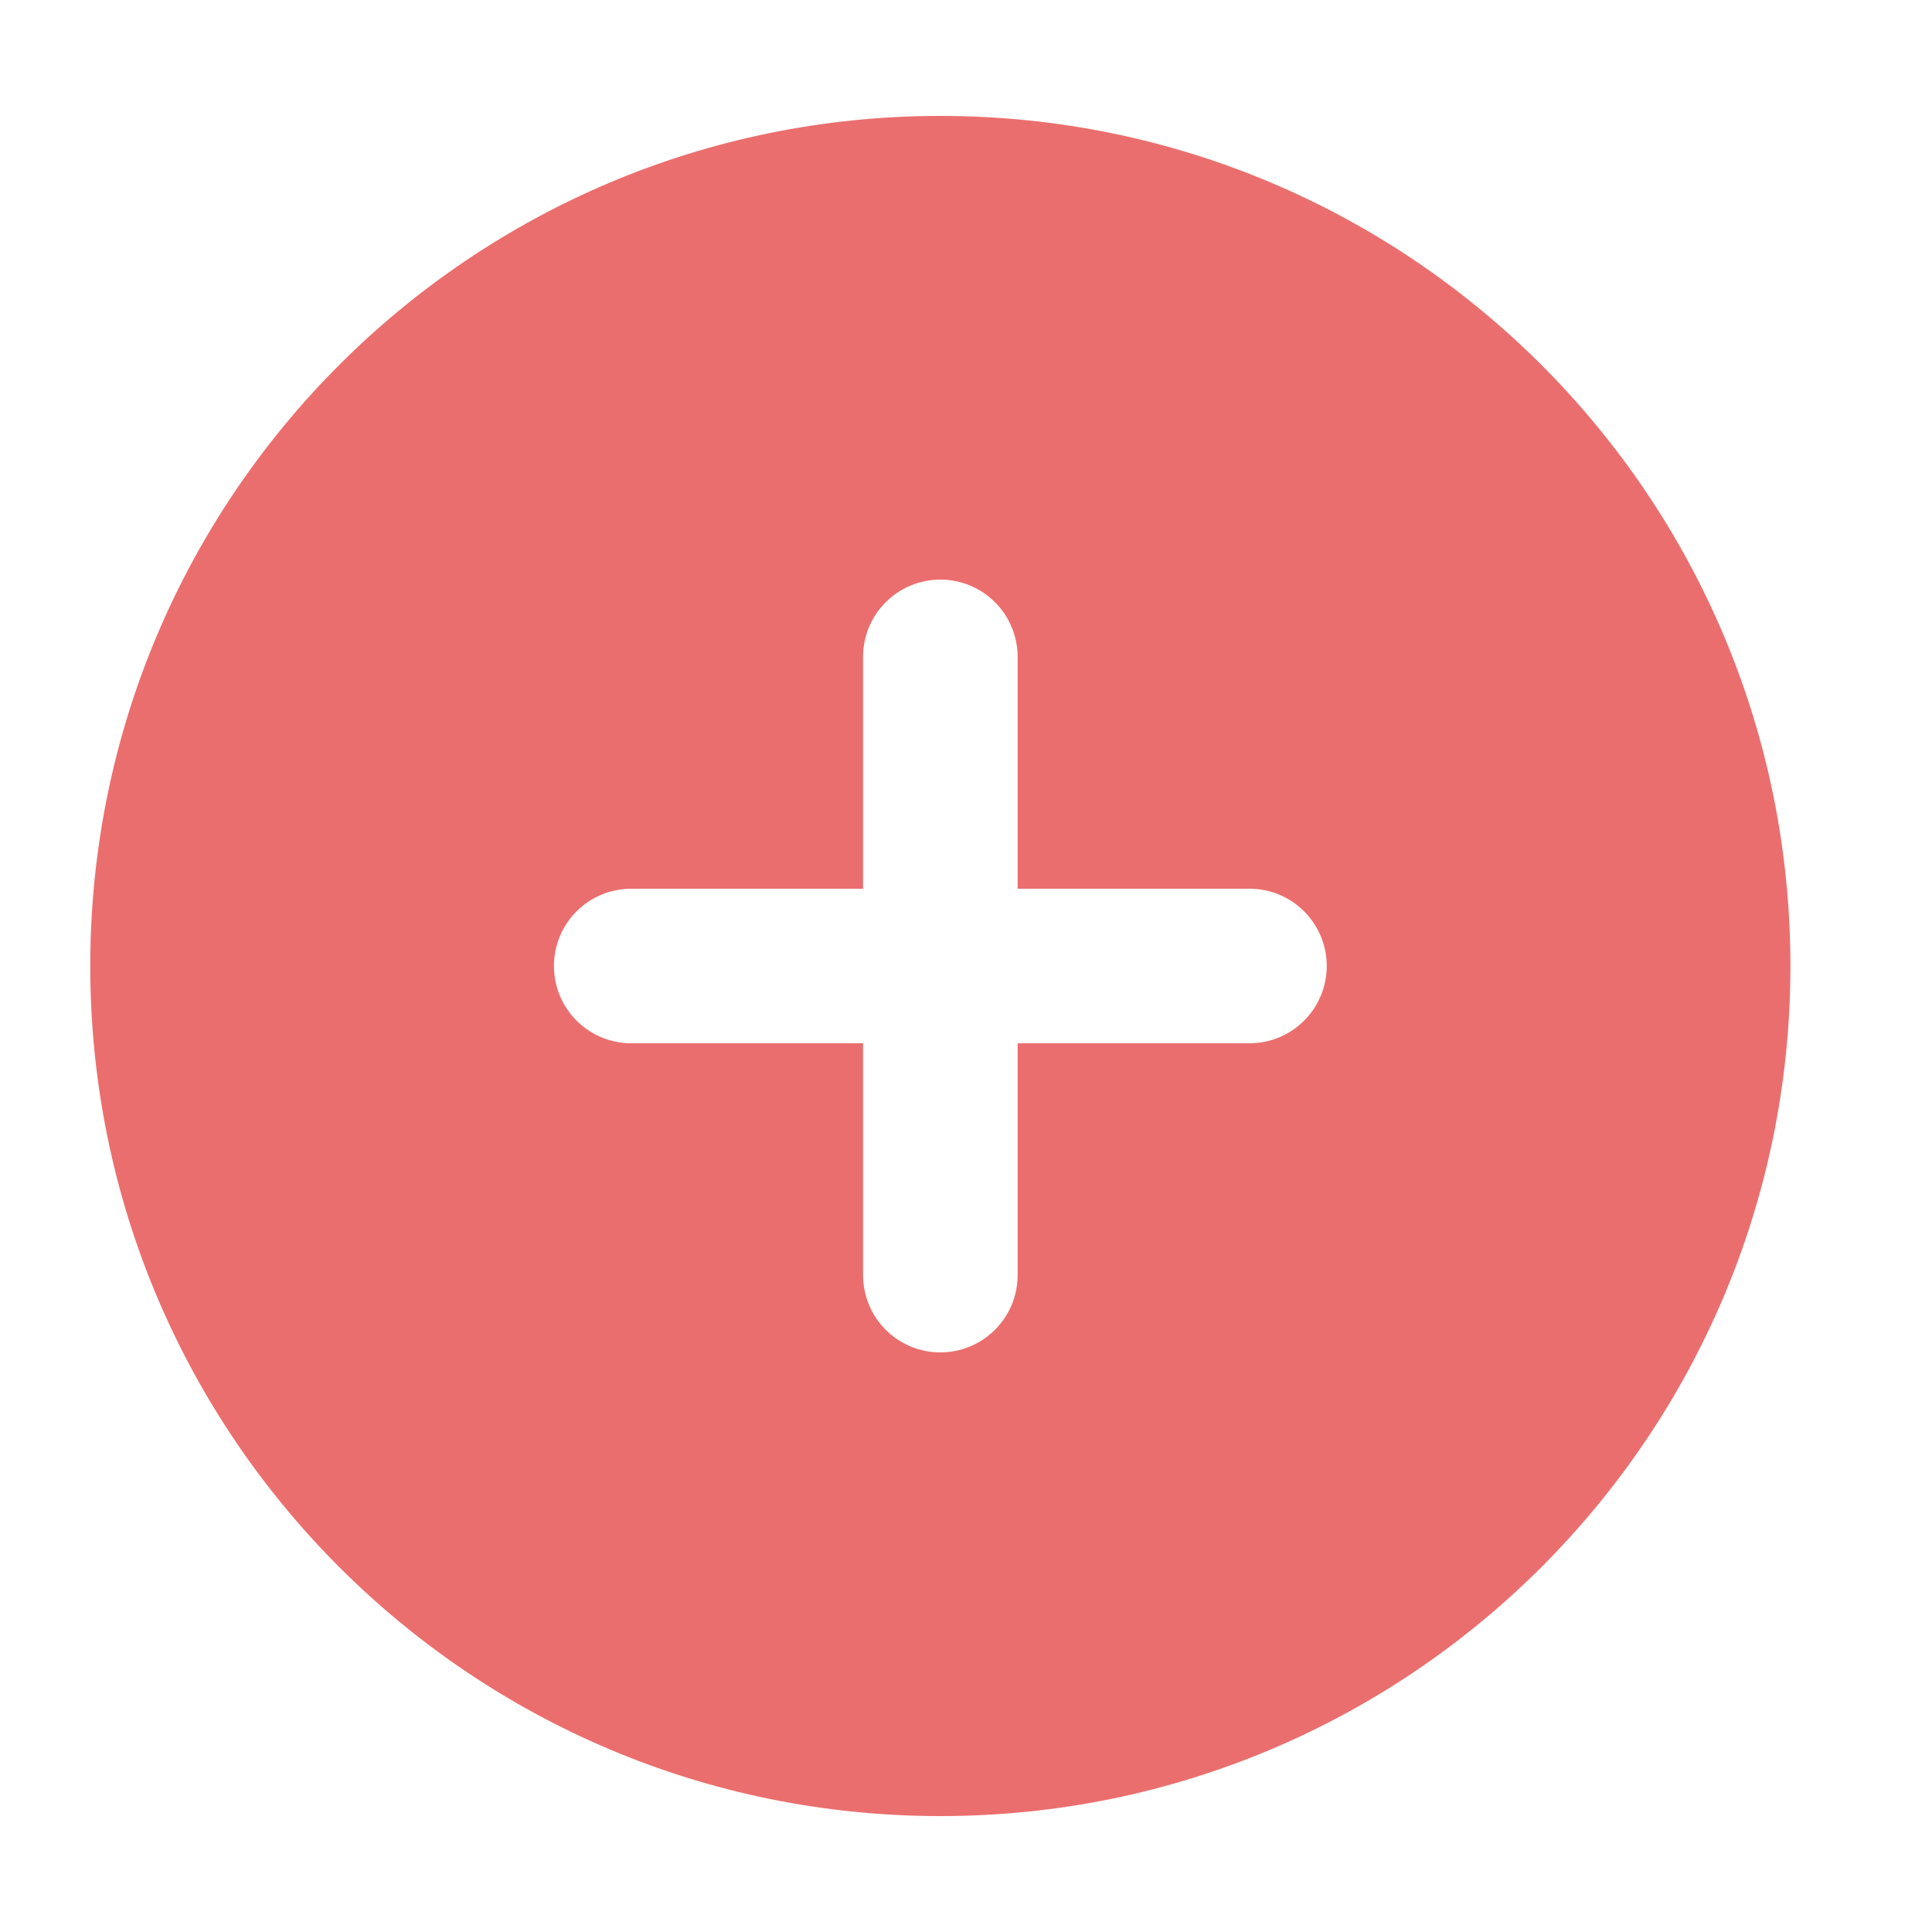
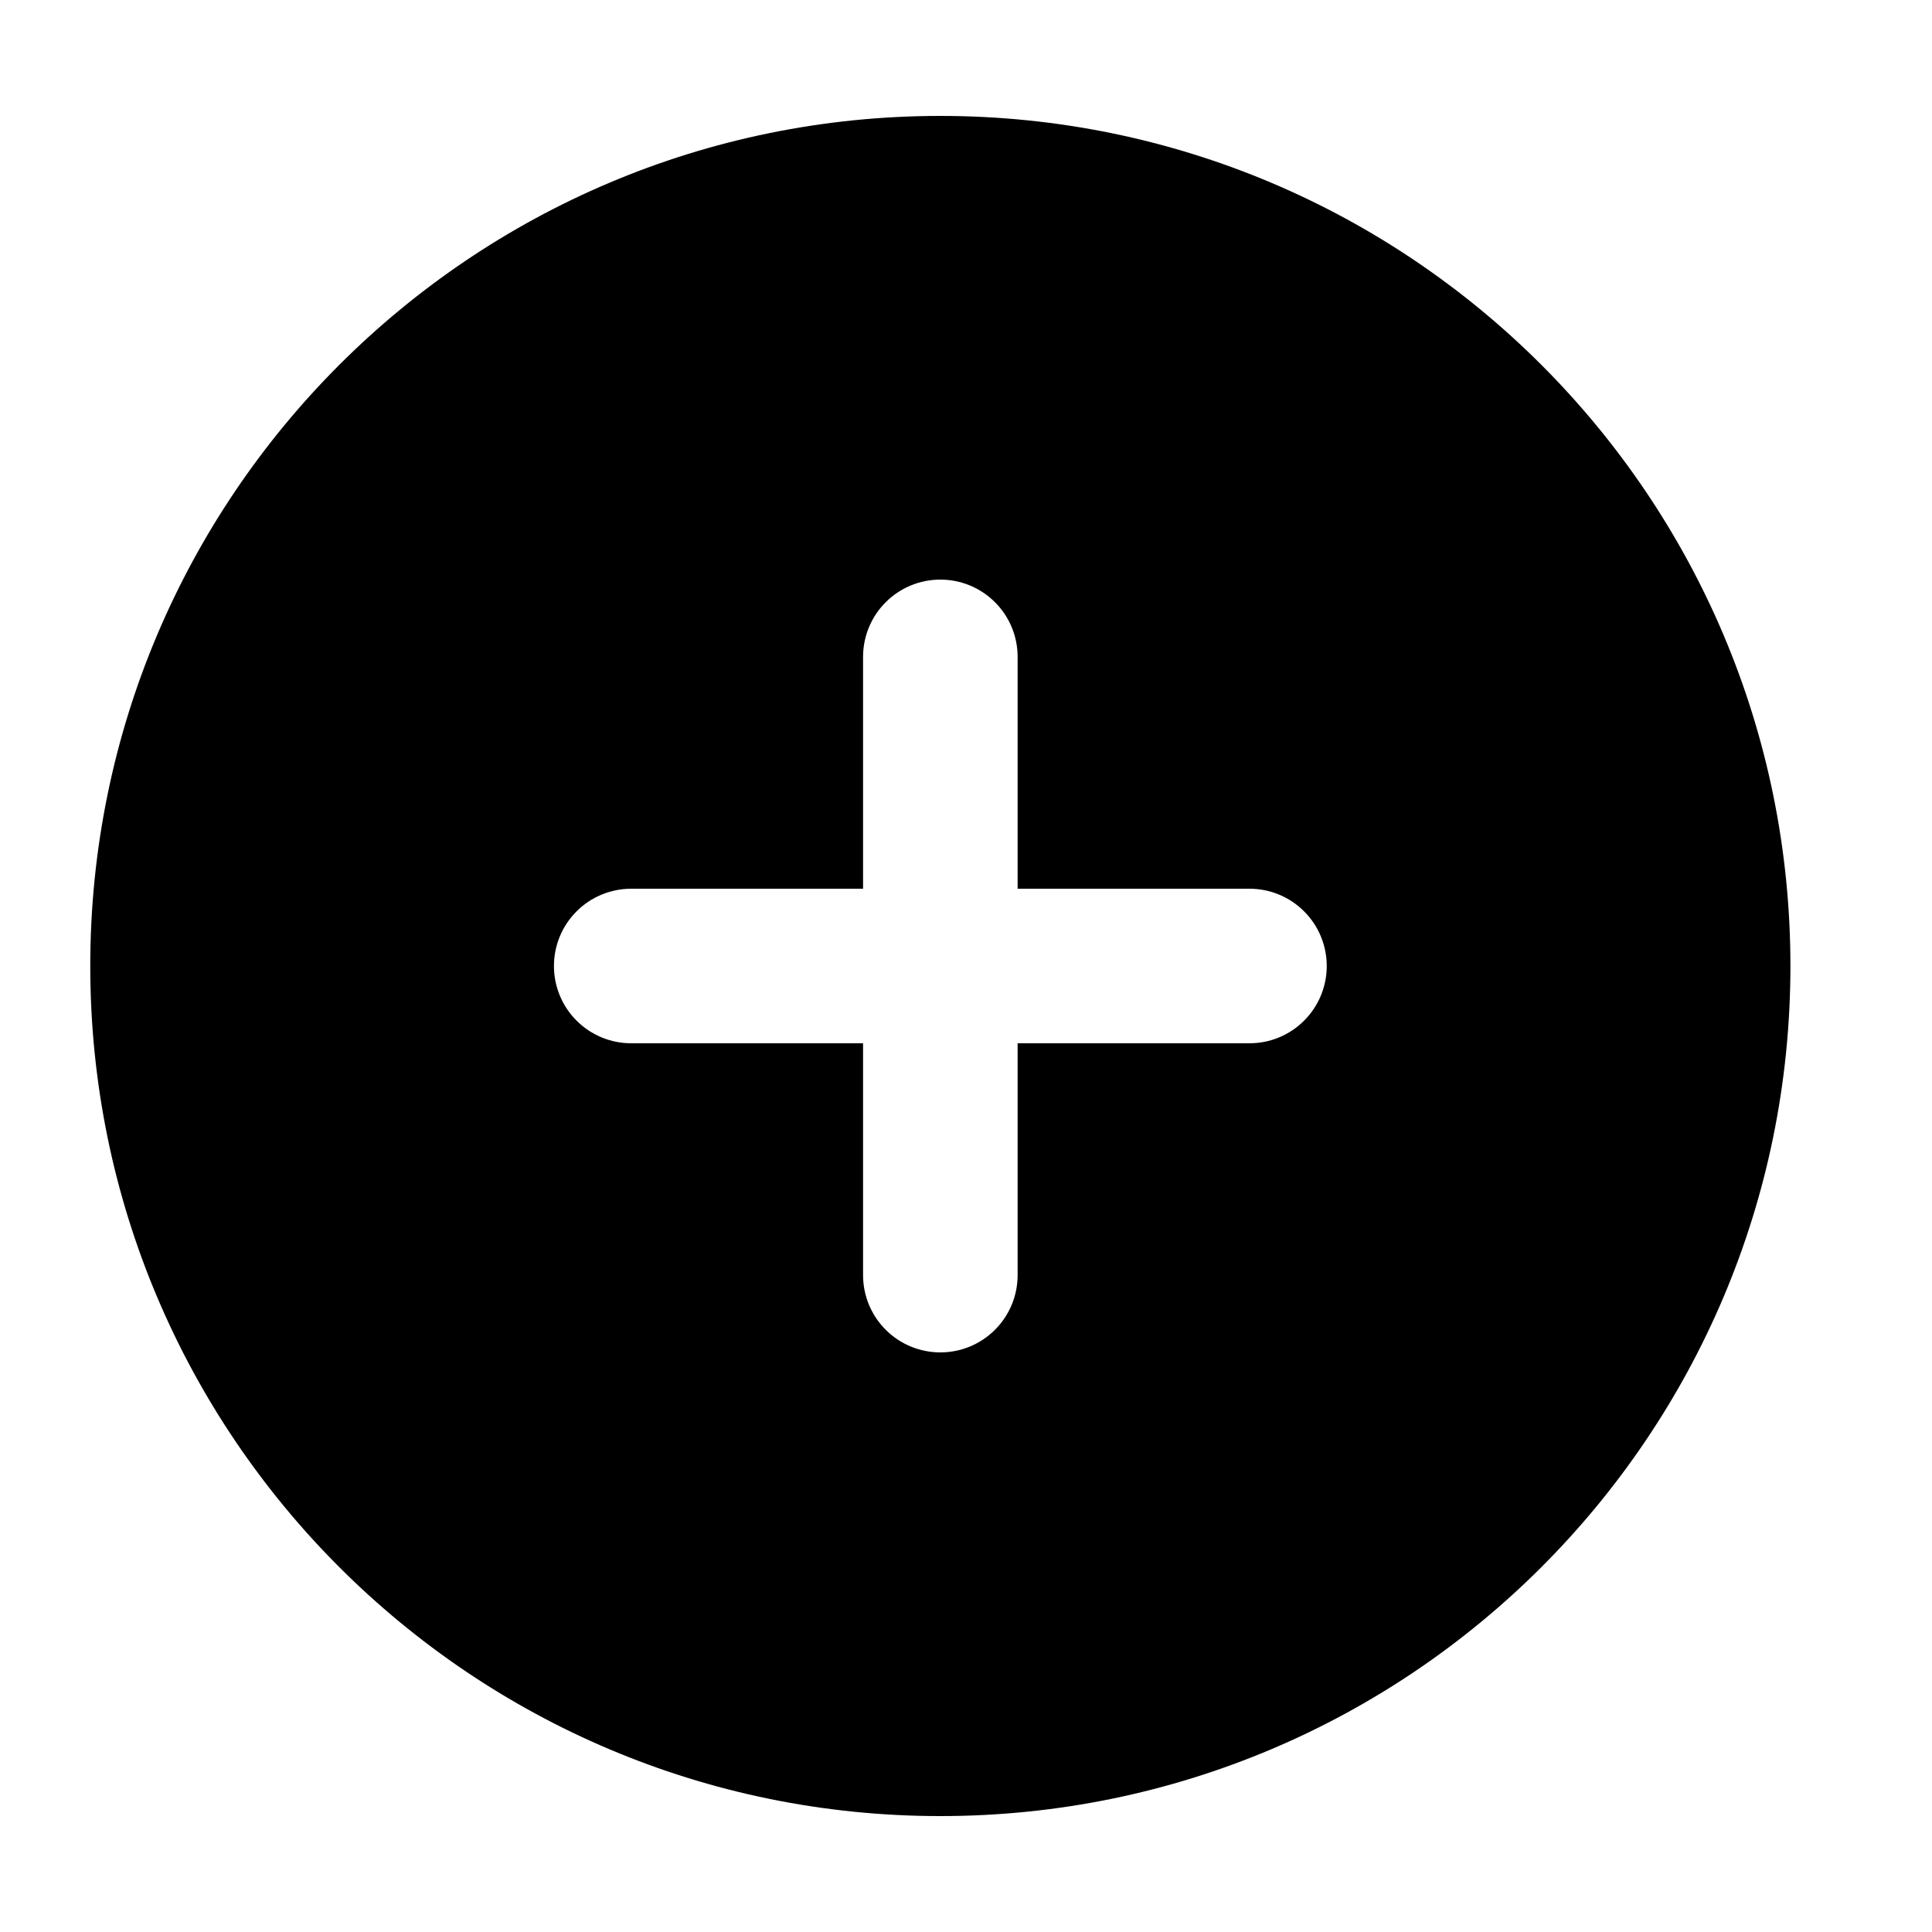
- <svg xmlns="http://www.w3.org/2000/svg" width="25" height="25" viewBox="0 0 25 25" fill="none">
-   <path fill-rule="evenodd" clip-rule="evenodd" d="M12.168 1.5C6.093 1.5 1.168 6.425 1.168 12.5C1.168 18.575 6.093 23.5 12.168 23.5C18.243 23.5 23.168 18.575 23.168 12.5C23.168 6.425 18.243 1.5 12.168 1.5ZM13.168 16.5C13.168 16.765 13.063 17.02 12.875 17.207C12.688 17.395 12.433 17.5 12.168 17.5C11.903 17.5 11.648 17.395 11.461 17.207C11.273 17.02 11.168 16.765 11.168 16.5V13.5H8.168C7.903 13.5 7.648 13.395 7.461 13.207C7.273 13.02 7.168 12.765 7.168 12.5C7.168 12.235 7.273 11.98 7.461 11.793C7.648 11.605 7.903 11.5 8.168 11.5H11.168V8.5C11.168 8.235 11.273 7.98 11.461 7.793C11.648 7.605 11.903 7.5 12.168 7.5C12.433 7.5 12.688 7.605 12.875 7.793C13.063 7.98 13.168 8.235 13.168 8.5V11.5H16.168C16.433 11.5 16.688 11.605 16.875 11.793C17.063 11.98 17.168 12.235 17.168 12.5C17.168 12.765 17.063 13.02 16.875 13.207C16.688 13.395 16.433 13.5 16.168 13.5H13.168V16.5Z" fill="#EB6E6E" />
+ <svg xmlns="http://www.w3.org/2000/svg" width="25" height="25" viewBox="0 0 25 25">
+   <path fill-rule="evenodd" clip-rule="evenodd" d="M12.168 1.5C6.093 1.5 1.168 6.425 1.168 12.5C1.168 18.575 6.093 23.5 12.168 23.5C18.243 23.5 23.168 18.575 23.168 12.5C23.168 6.425 18.243 1.5 12.168 1.5ZM13.168 16.5C13.168 16.765 13.063 17.02 12.875 17.207C12.688 17.395 12.433 17.5 12.168 17.5C11.903 17.5 11.648 17.395 11.461 17.207C11.273 17.02 11.168 16.765 11.168 16.5V13.5H8.168C7.903 13.5 7.648 13.395 7.461 13.207C7.273 13.02 7.168 12.765 7.168 12.5C7.168 12.235 7.273 11.98 7.461 11.793C7.648 11.605 7.903 11.5 8.168 11.5H11.168V8.5C11.168 8.235 11.273 7.98 11.461 7.793C11.648 7.605 11.903 7.5 12.168 7.5C12.433 7.5 12.688 7.605 12.875 7.793C13.063 7.98 13.168 8.235 13.168 8.5V11.5H16.168C16.433 11.5 16.688 11.605 16.875 11.793C17.063 11.98 17.168 12.235 17.168 12.5C17.168 12.765 17.063 13.02 16.875 13.207C16.688 13.395 16.433 13.5 16.168 13.5H13.168V16.5Z" />
</svg>
